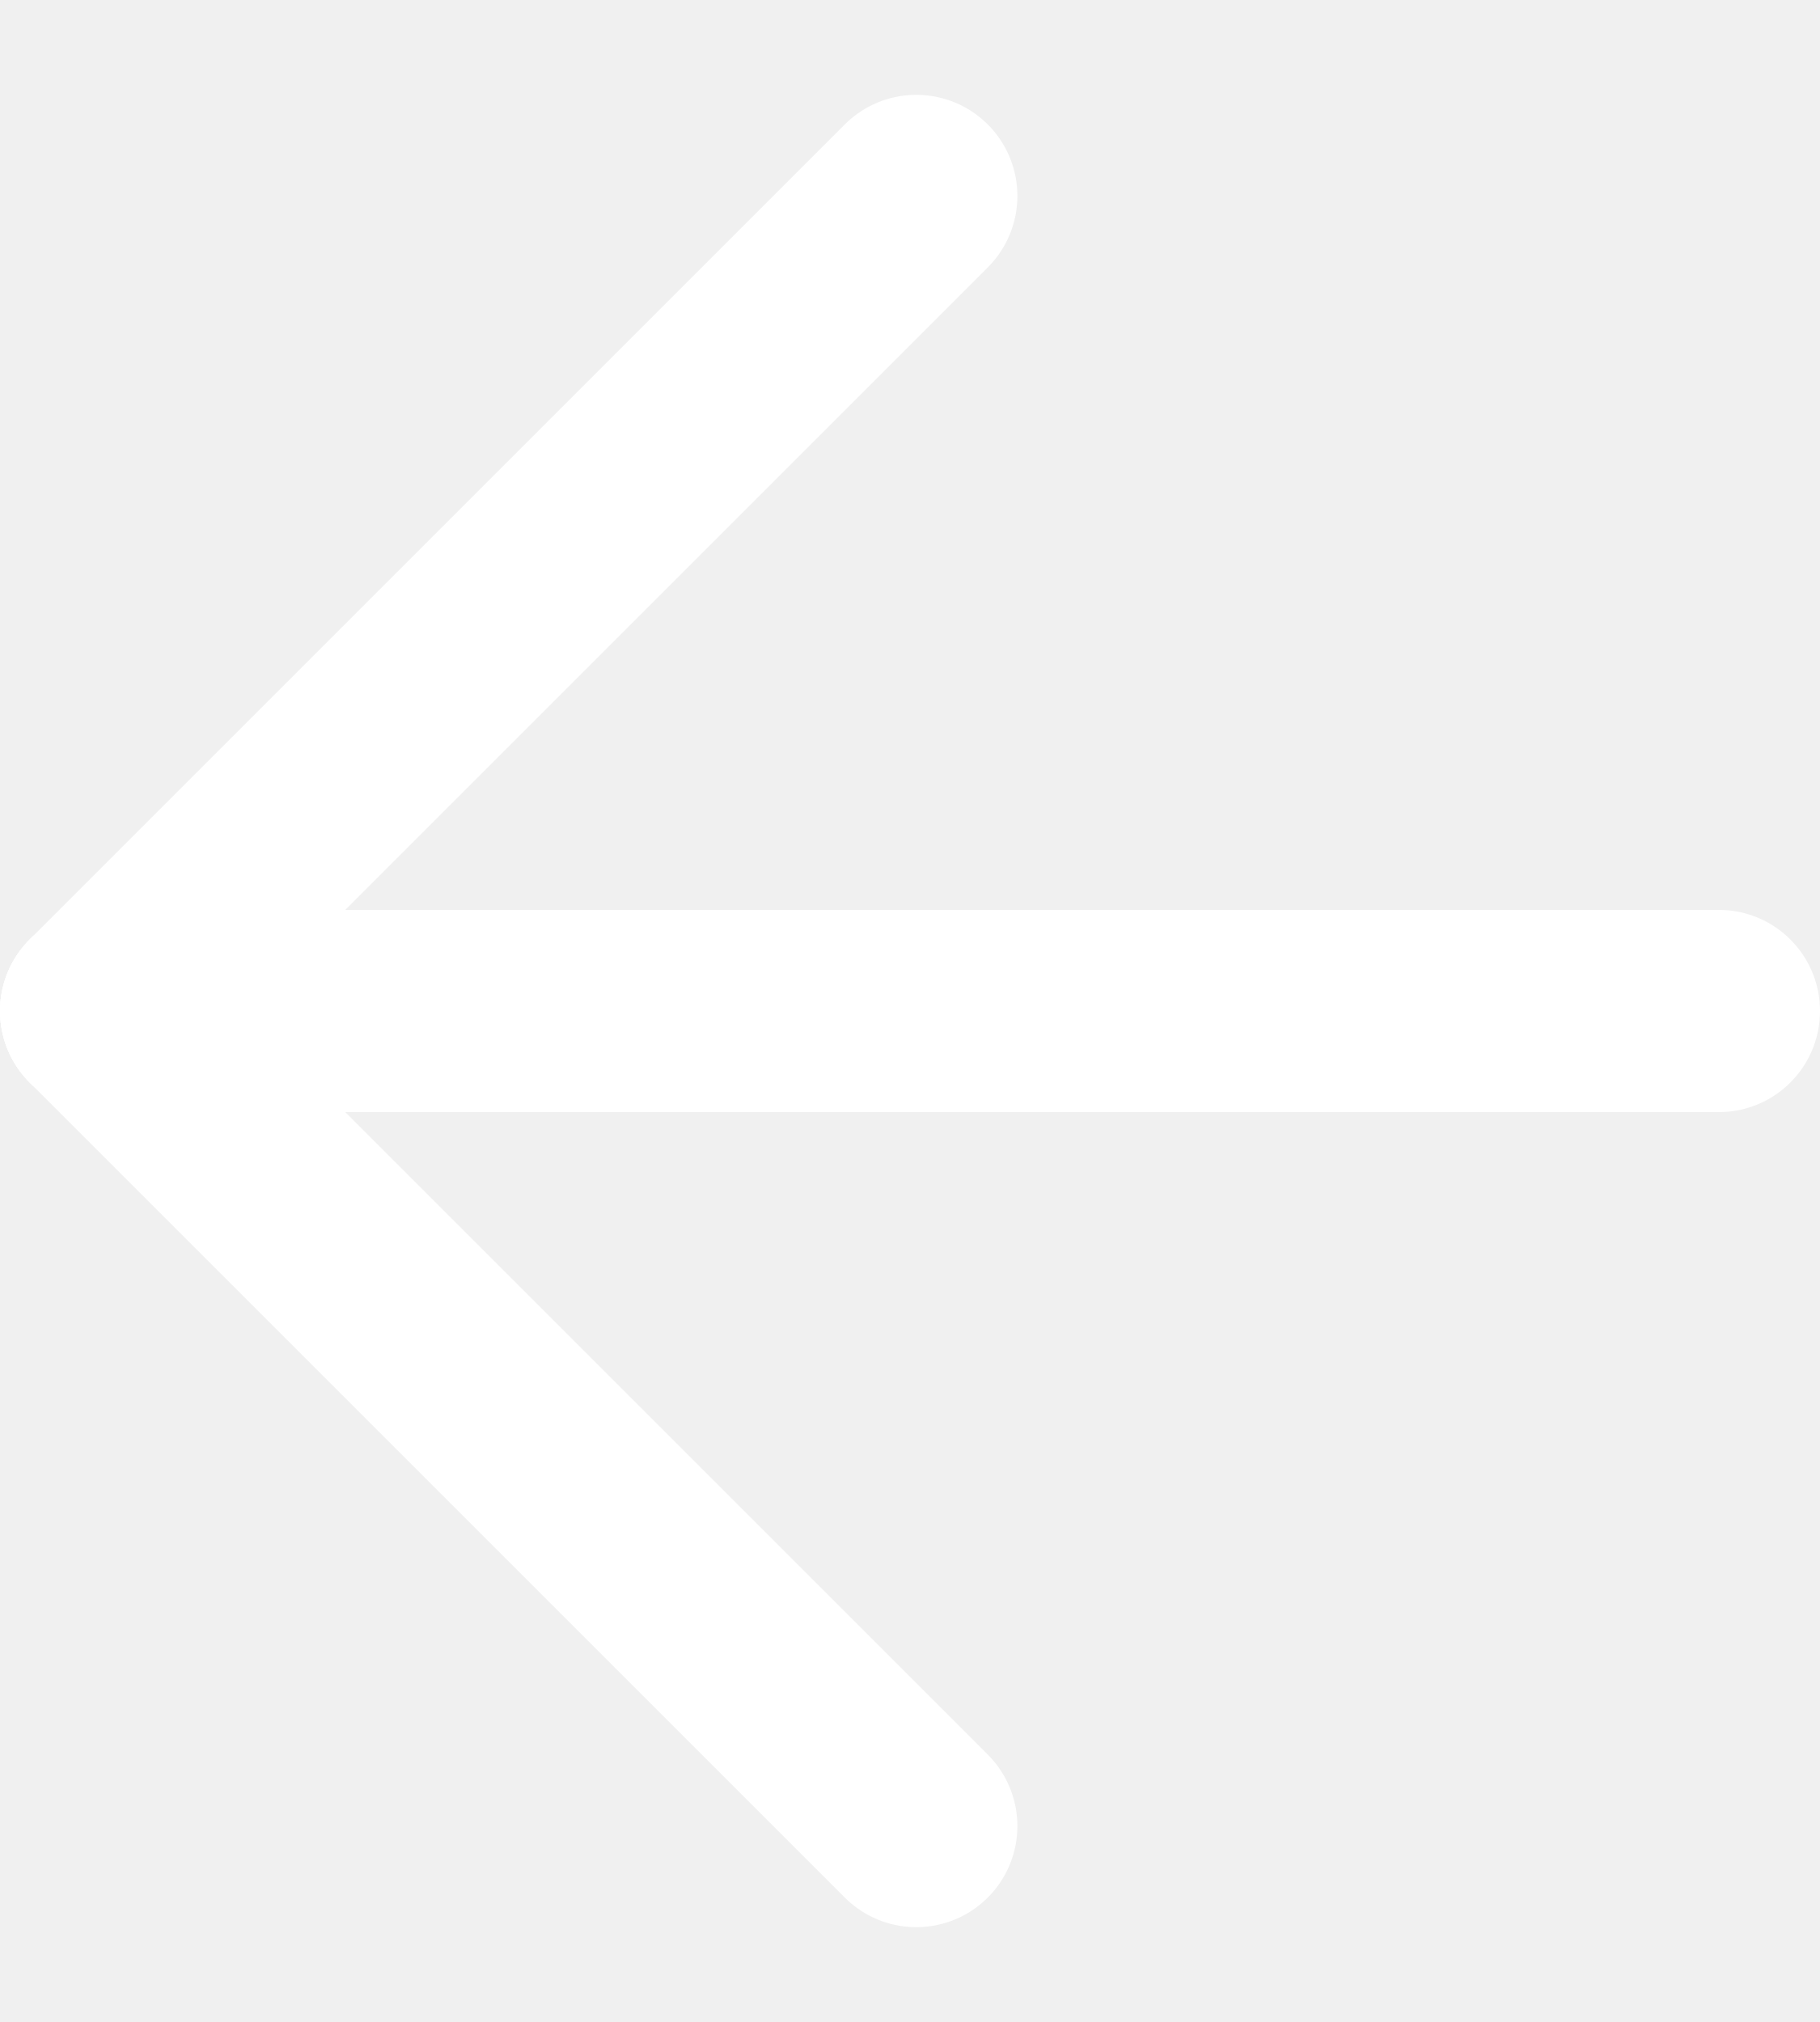
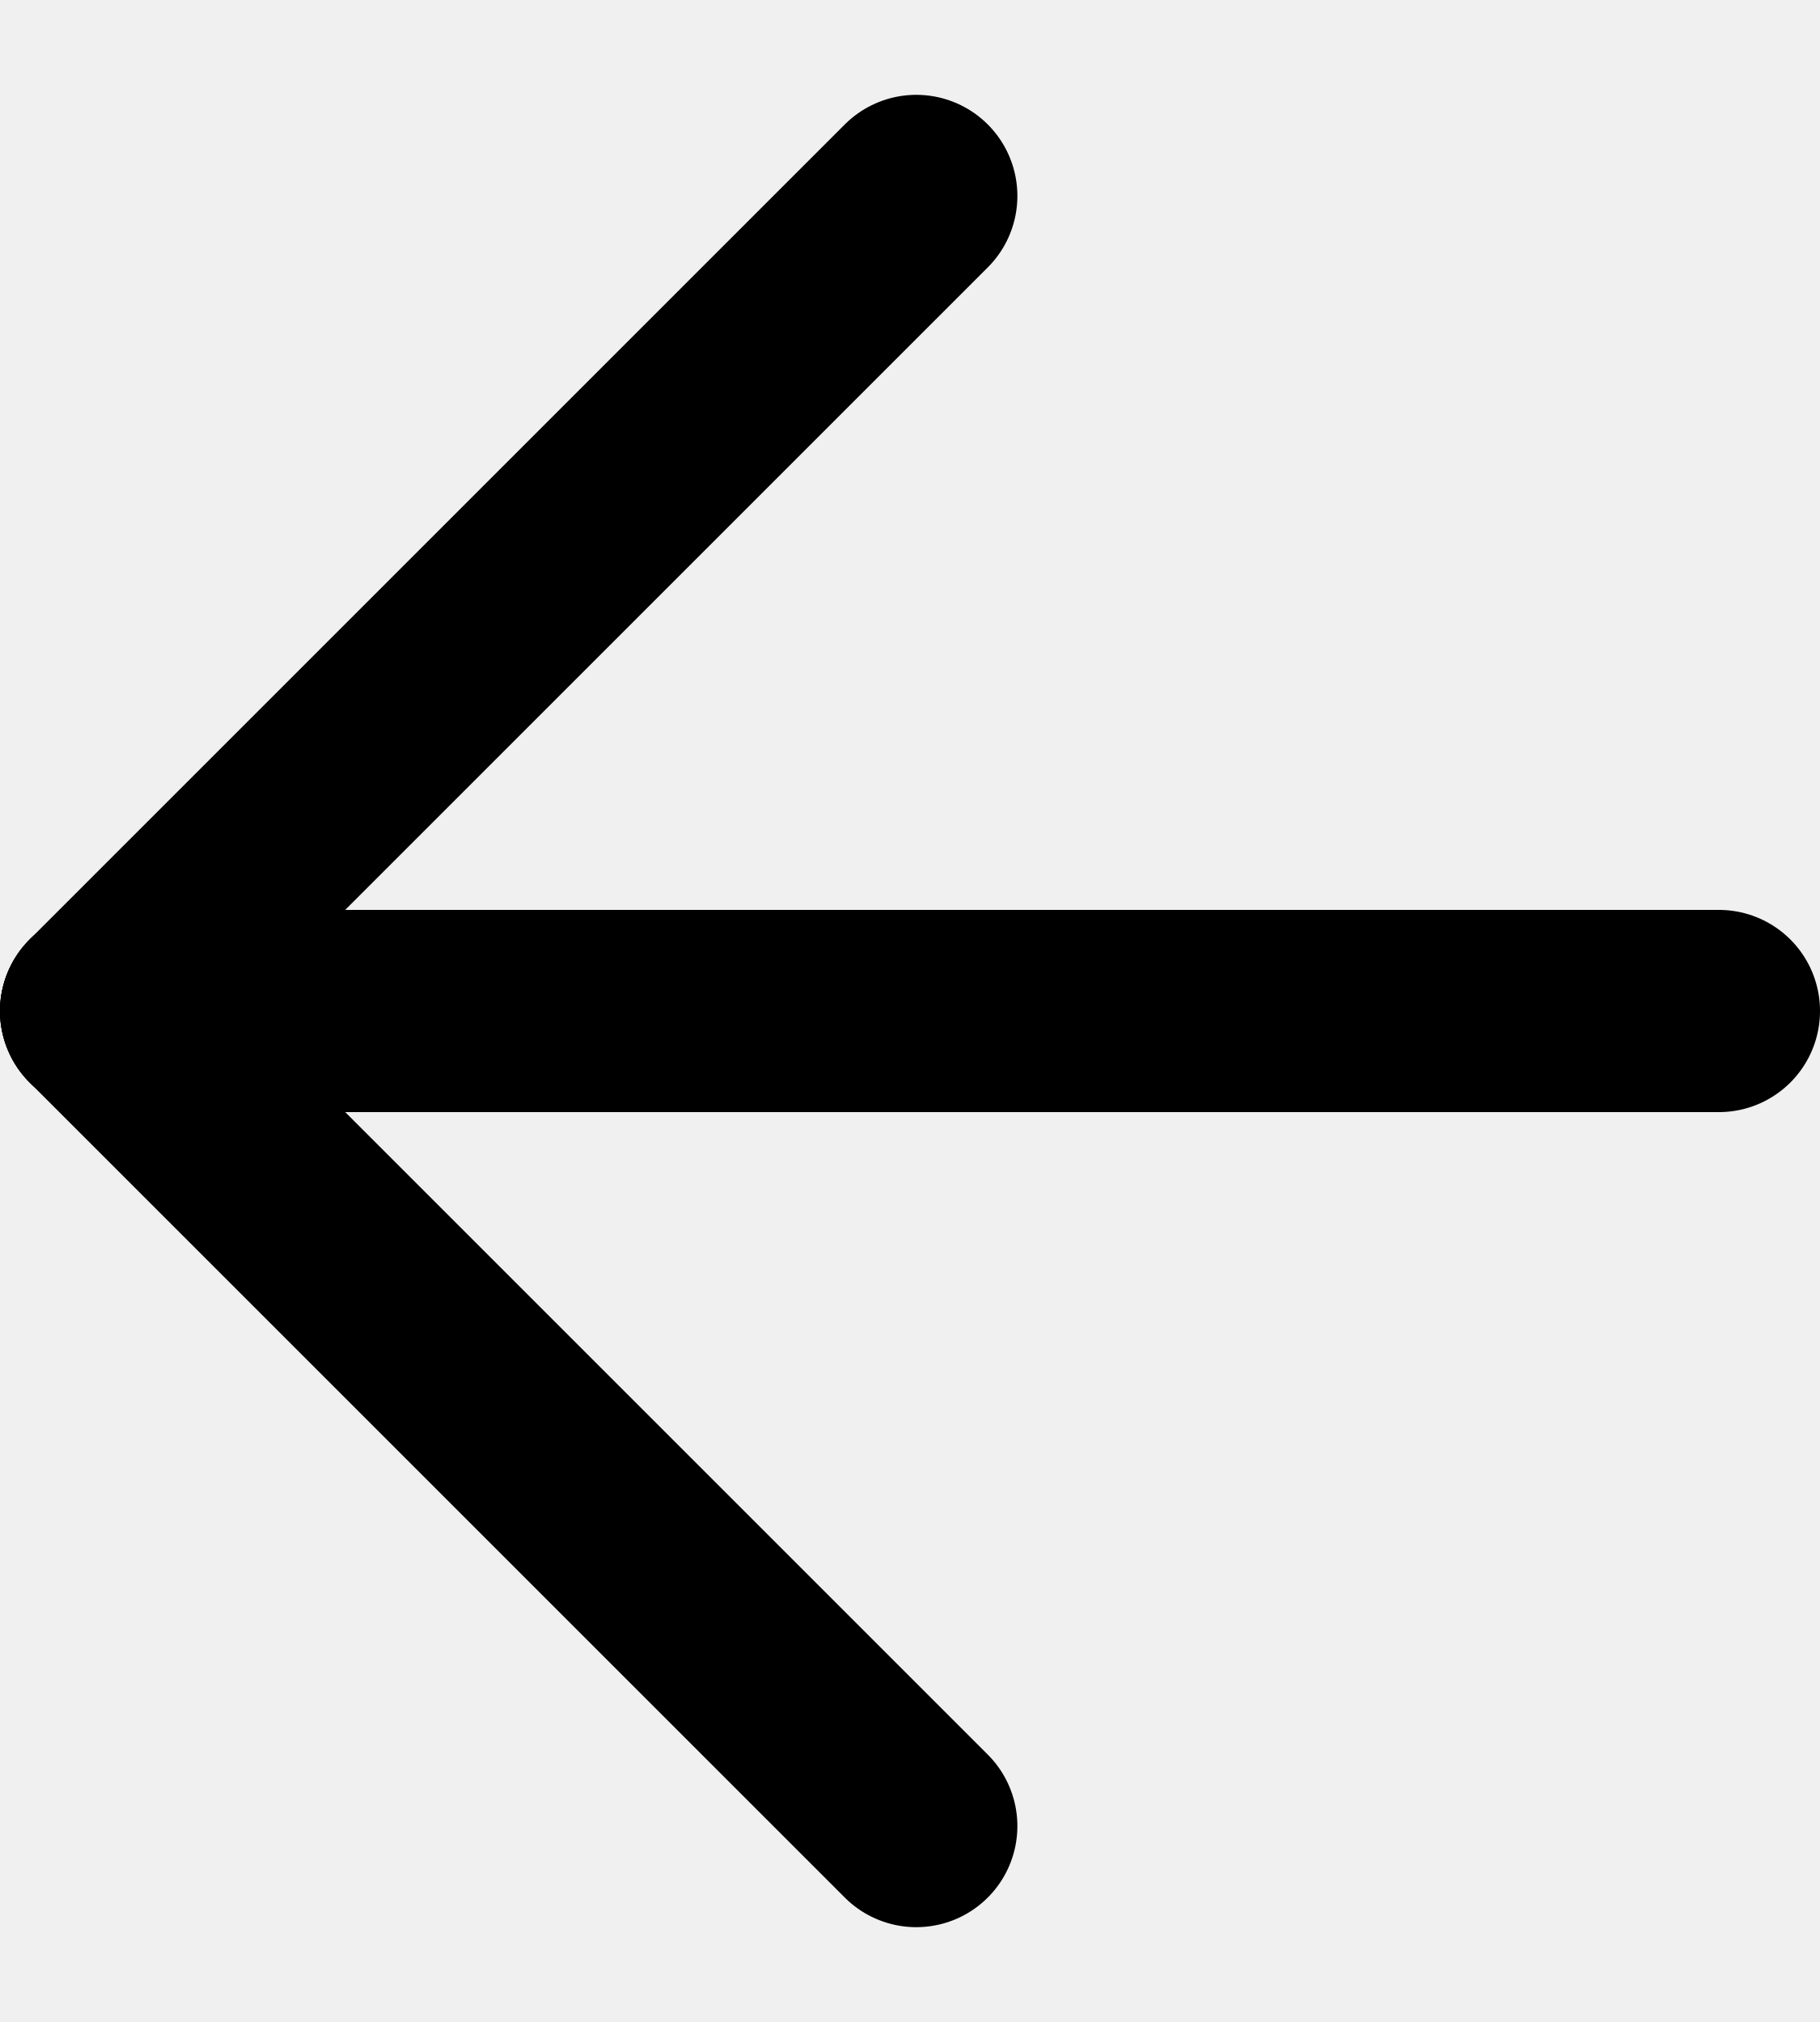
<svg xmlns="http://www.w3.org/2000/svg" width="18px" height="20px" viewBox="0 0 18 20" version="1.1">
  <defs />
  <g id="Icons" stroke="none" stroke-width="1" fill="none" fill-rule="evenodd" stroke-linecap="round" stroke-linejoin="round">
-     <g id="24-px-Icons" transform="translate(-219, -26)" stroke="#FFFFFF">
+     <g id="24-px-Icons" transform="translate(-219, -26)" stroke="#000000">
      <g id="ic_back" transform="translate(216, 24)">
        <g transform="translate(12, 12) scale(-1, 1) translate(-12, -12) " id="forward">
          <g transform="translate(4, 3)" stroke-width="2">
            <path d="M0,9 L16,9" id="Line" />
            <path d="M16,9 L7.938,0.938" id="Line" />
            <path d="M16,9 L7.938,17.062" id="Line" />
          </g>
        </g>
      </g>
    </g>
  </g>
</svg>
